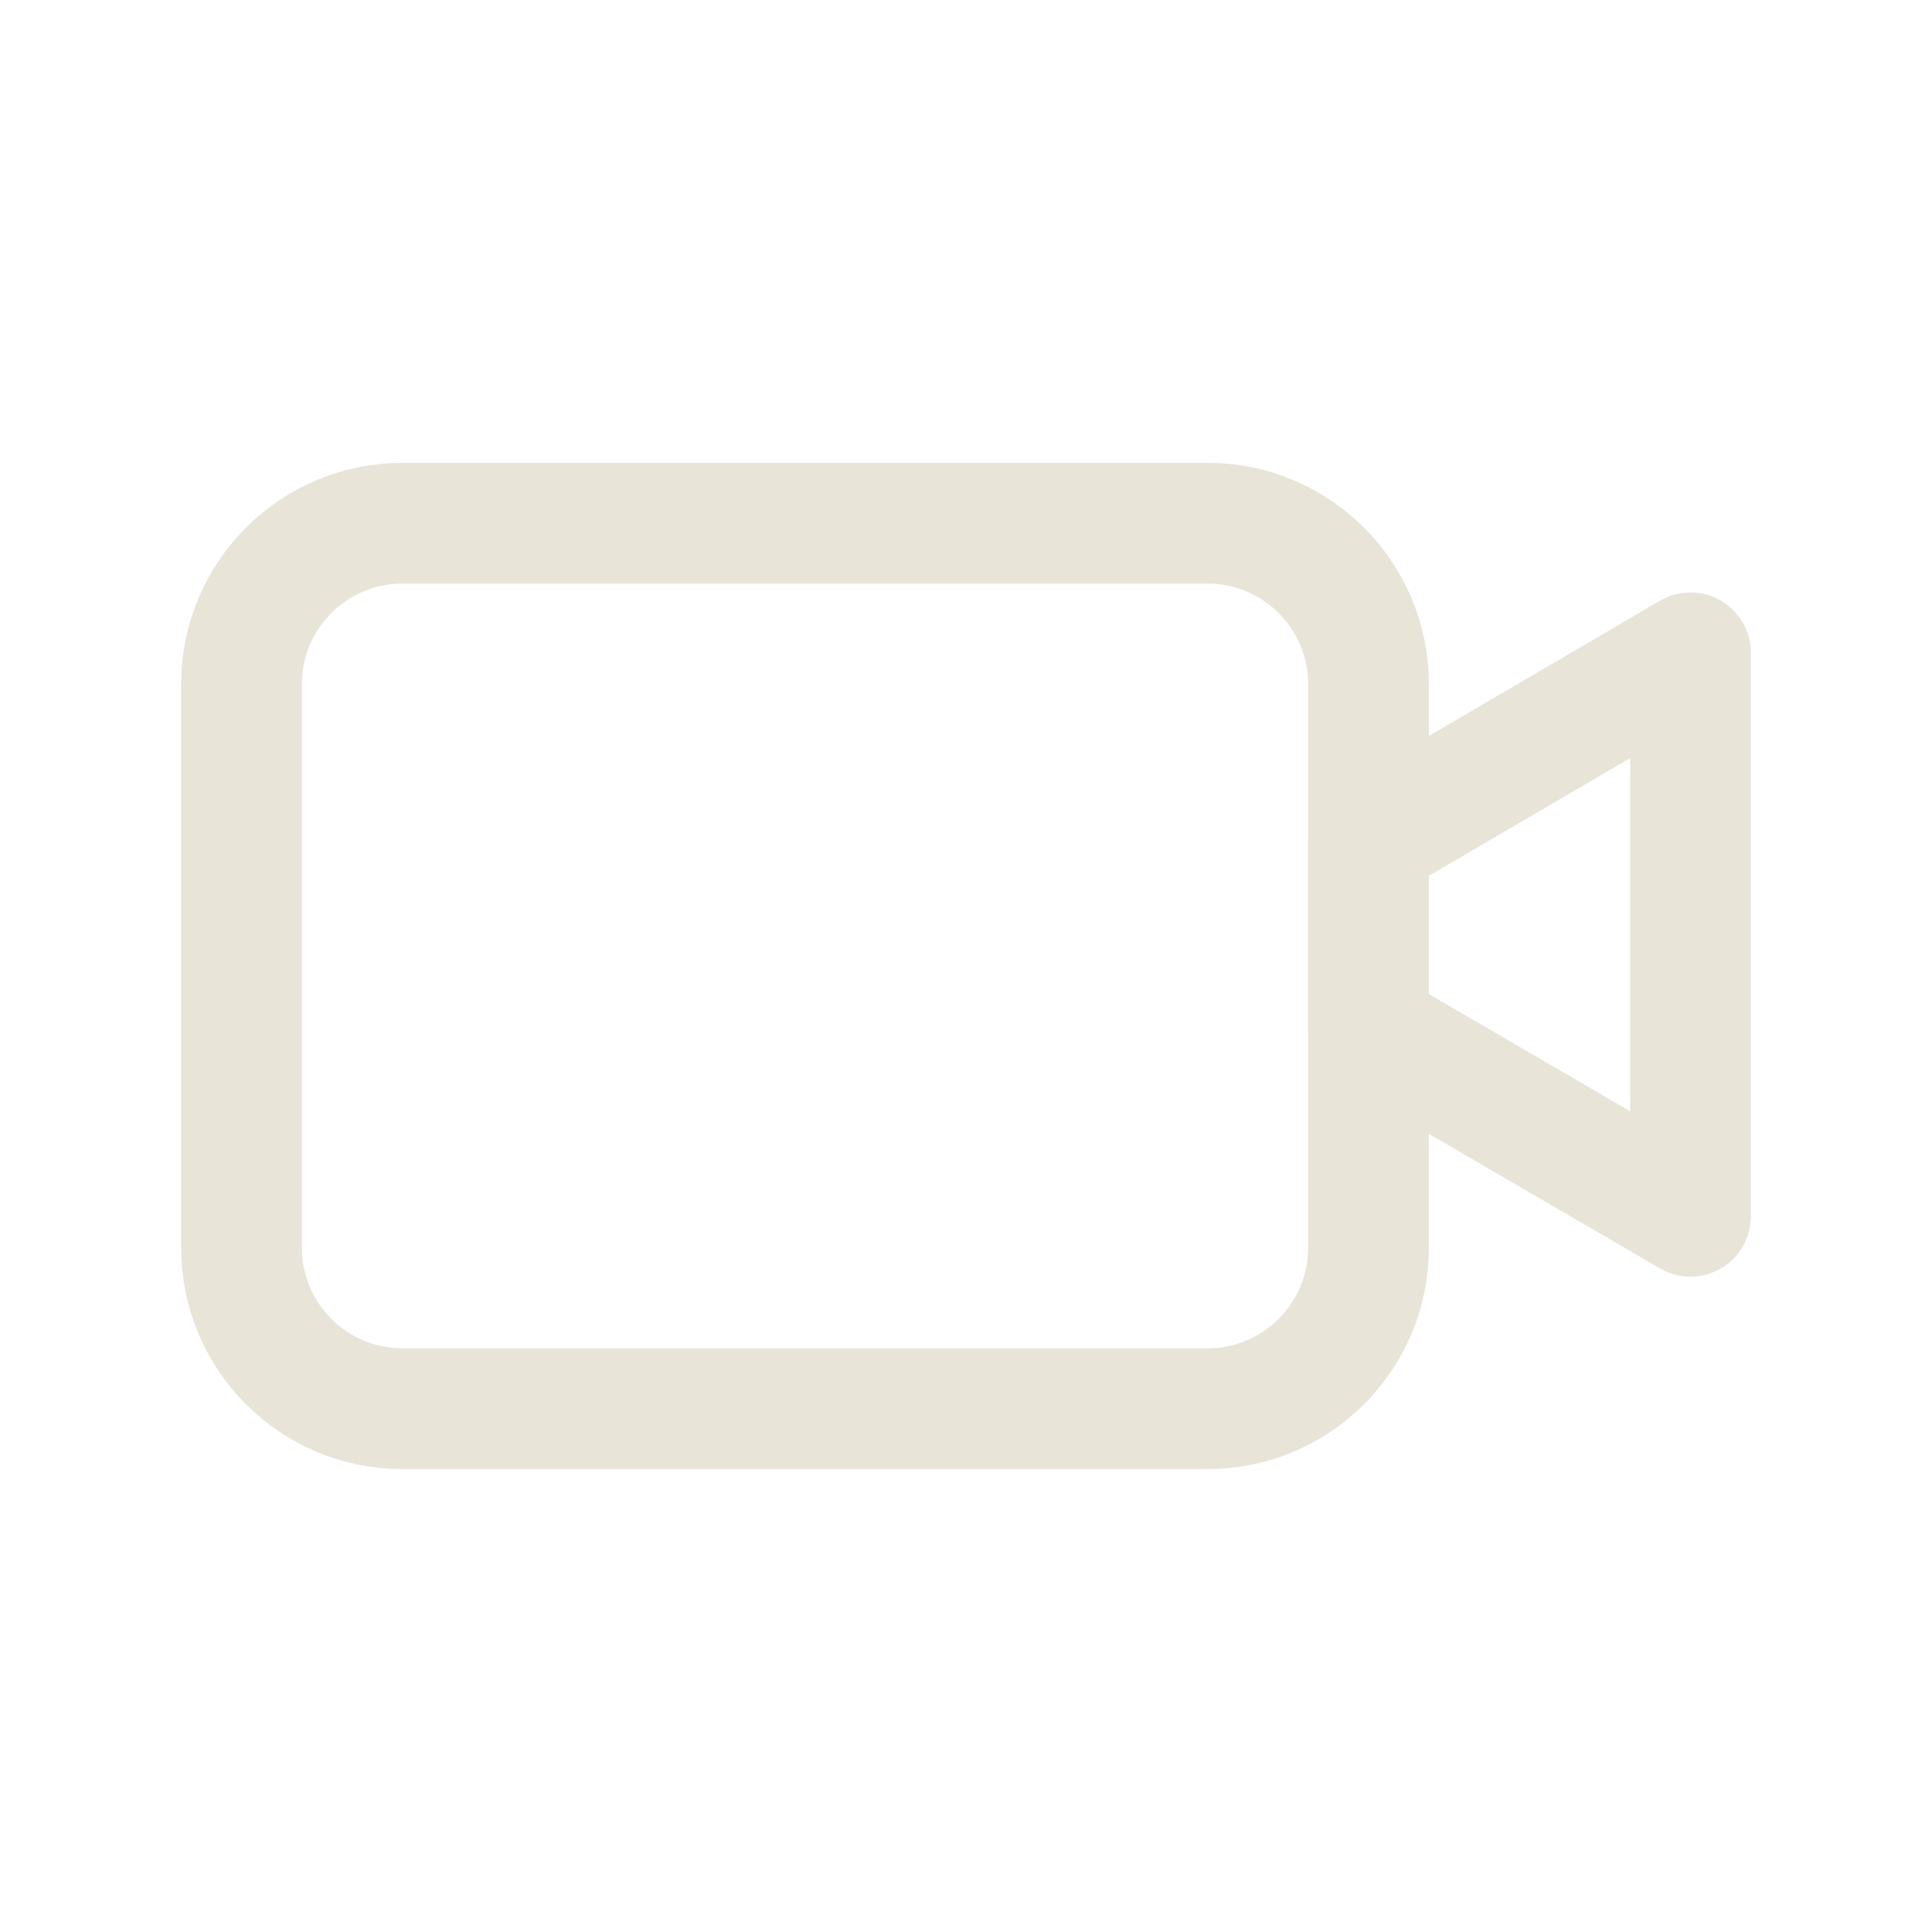
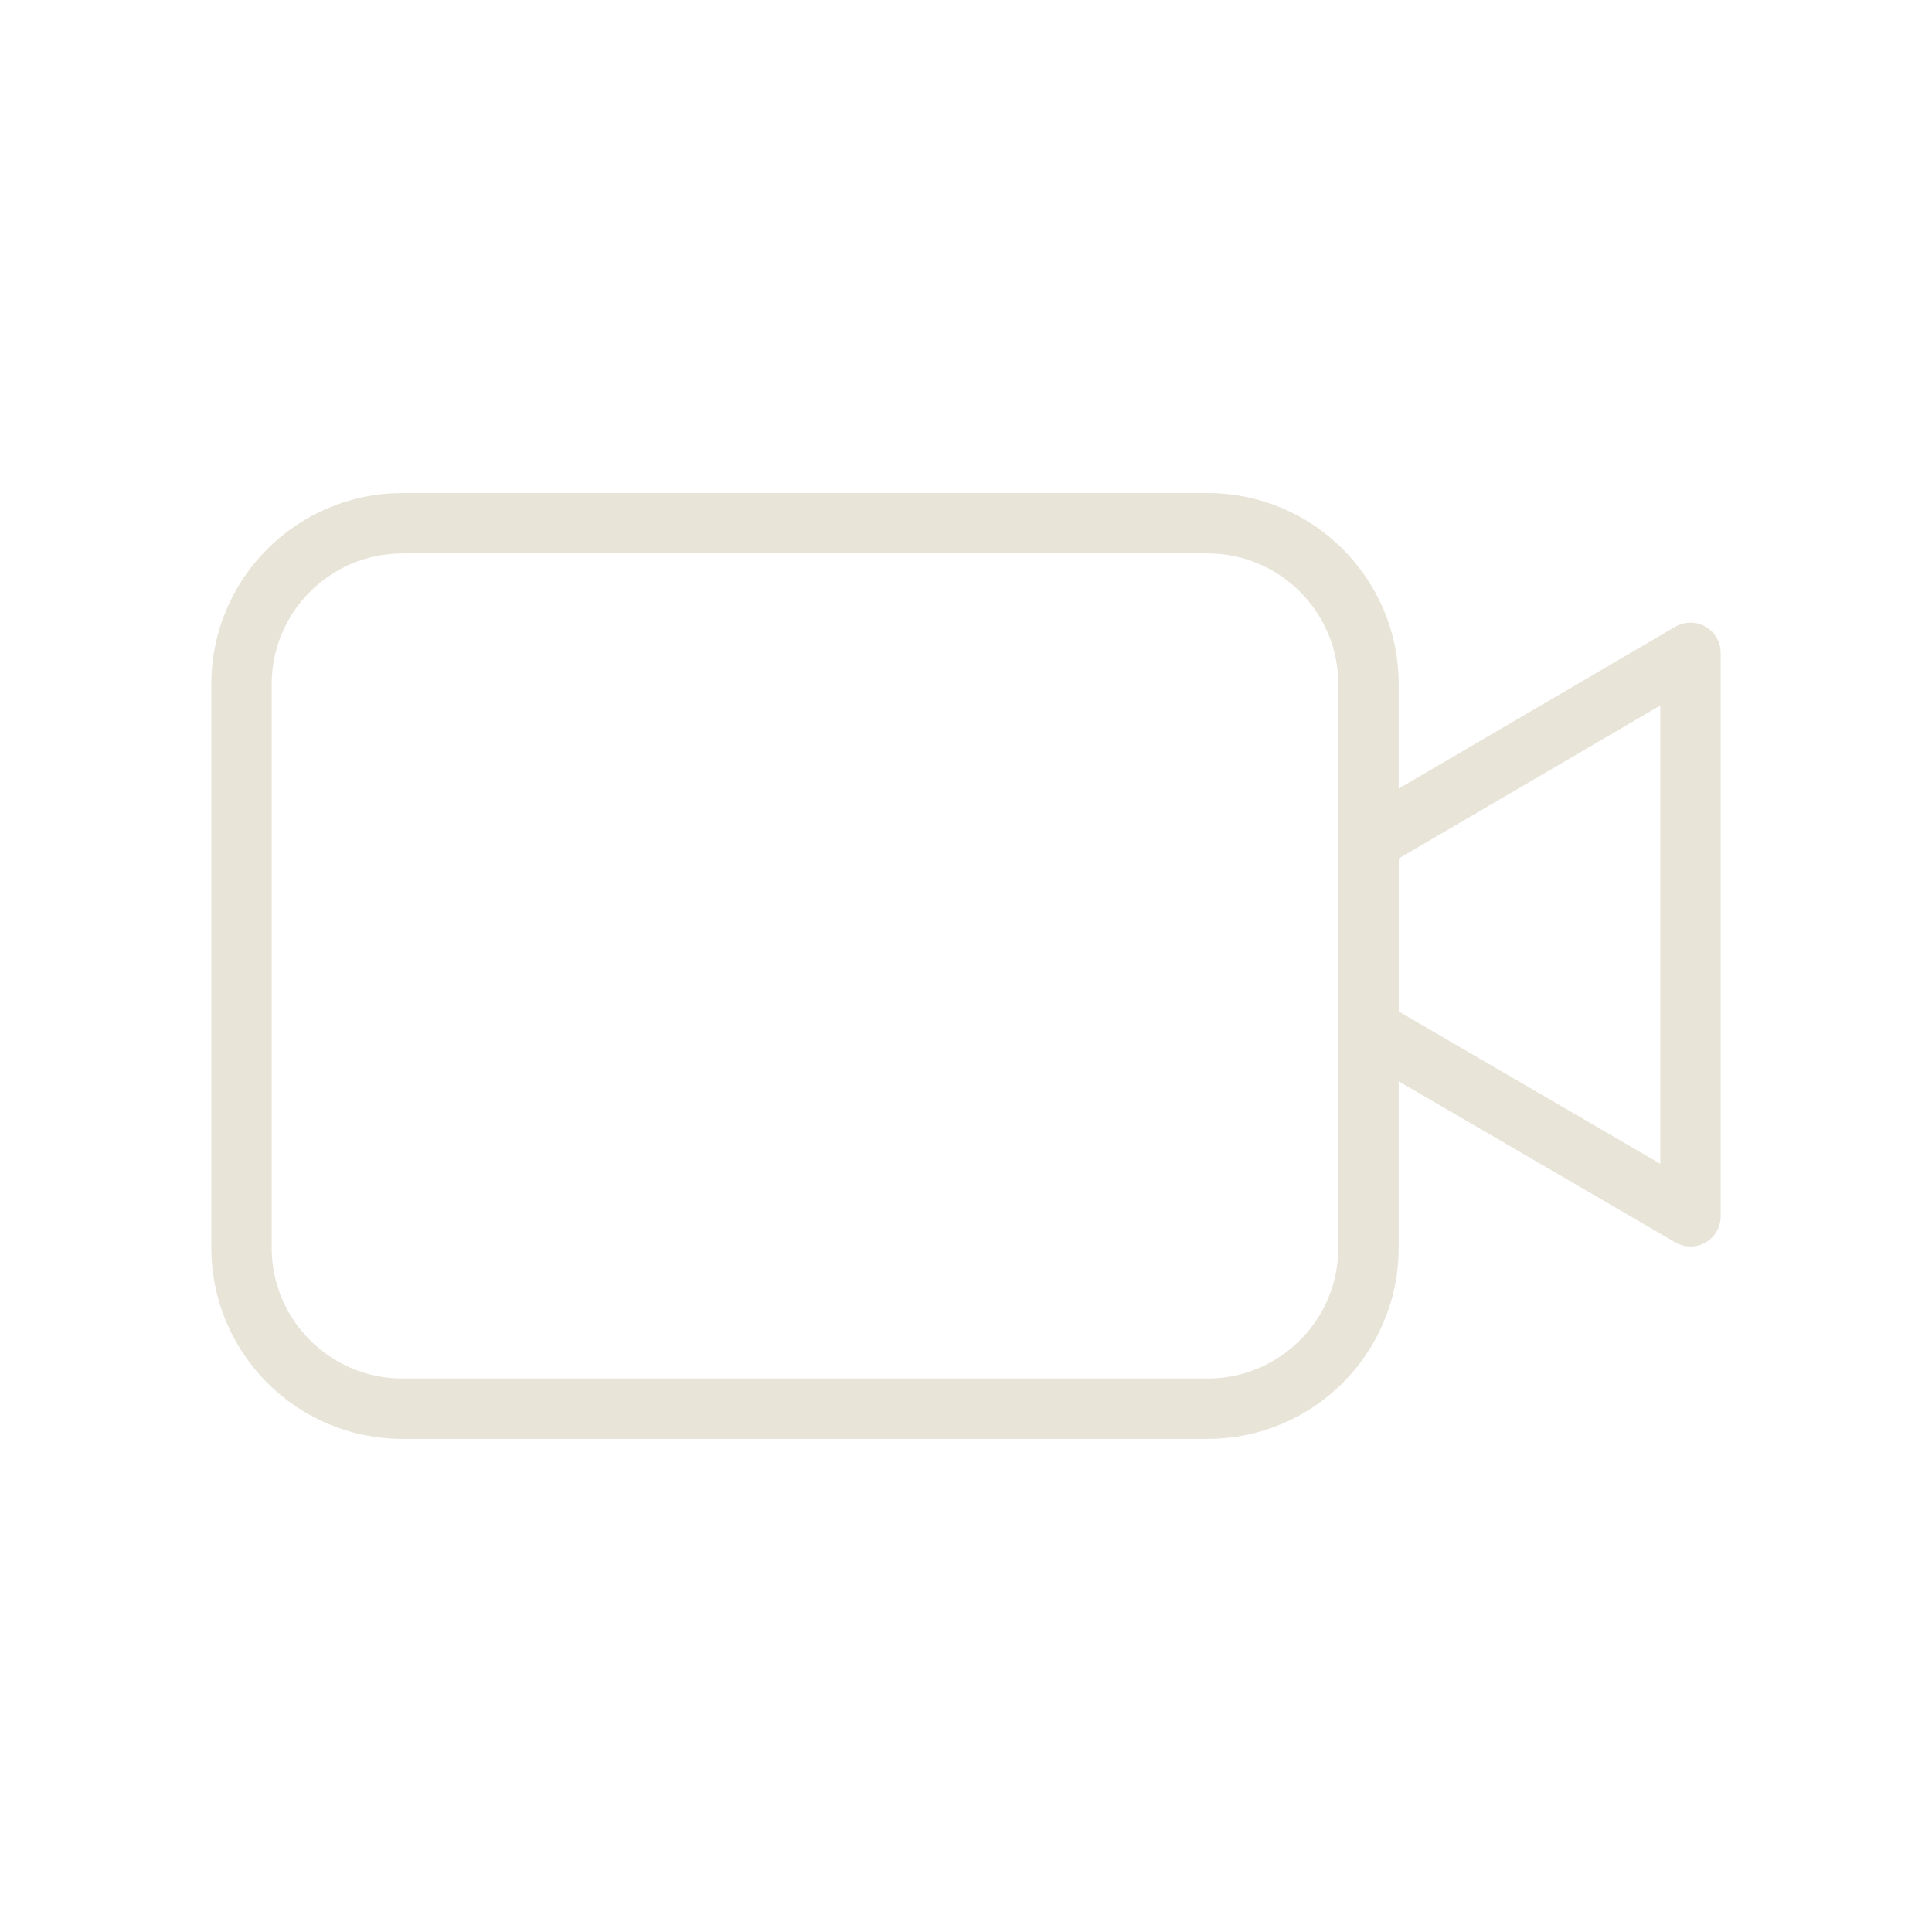
<svg xmlns="http://www.w3.org/2000/svg" width="32" height="32" viewBox="0 0 32 32" fill="none">
  <g id="Img">
-     <path id="Vector" d="M20 8.666H6.667C5.194 8.666 4 9.86 4 11.333V20.666C4 22.139 5.194 23.333 6.667 23.333H20C21.473 23.333 22.667 22.139 22.667 20.666V11.333C22.667 9.86 21.473 8.666 20 8.666Z" stroke="#E8E4D8" stroke-width="2" stroke-linecap="round" stroke-linejoin="round" />
-     <path id="Vector_2" d="M22.667 13.933V17.04L28 20.146V10.813L22.667 13.933Z" stroke="#E8E4D8" stroke-width="2" stroke-linecap="round" stroke-linejoin="round" />
+     <path id="Vector" d="M20 8.666H6.667C5.194 8.666 4 9.86 4 11.333V20.666C4 22.139 5.194 23.333 6.667 23.333H20C21.473 23.333 22.667 22.139 22.667 20.666V11.333C22.667 9.86 21.473 8.666 20 8.666Z" stroke="#E8E4D8" strokeWidth="2" stroke-linecap="round" stroke-linejoin="round" />
+     <path id="Vector_2" d="M22.667 13.933V17.04L28 20.146V10.813L22.667 13.933Z" stroke="#E8E4D8" strokeWidth="2" stroke-linecap="round" stroke-linejoin="round" />
  </g>
</svg>
